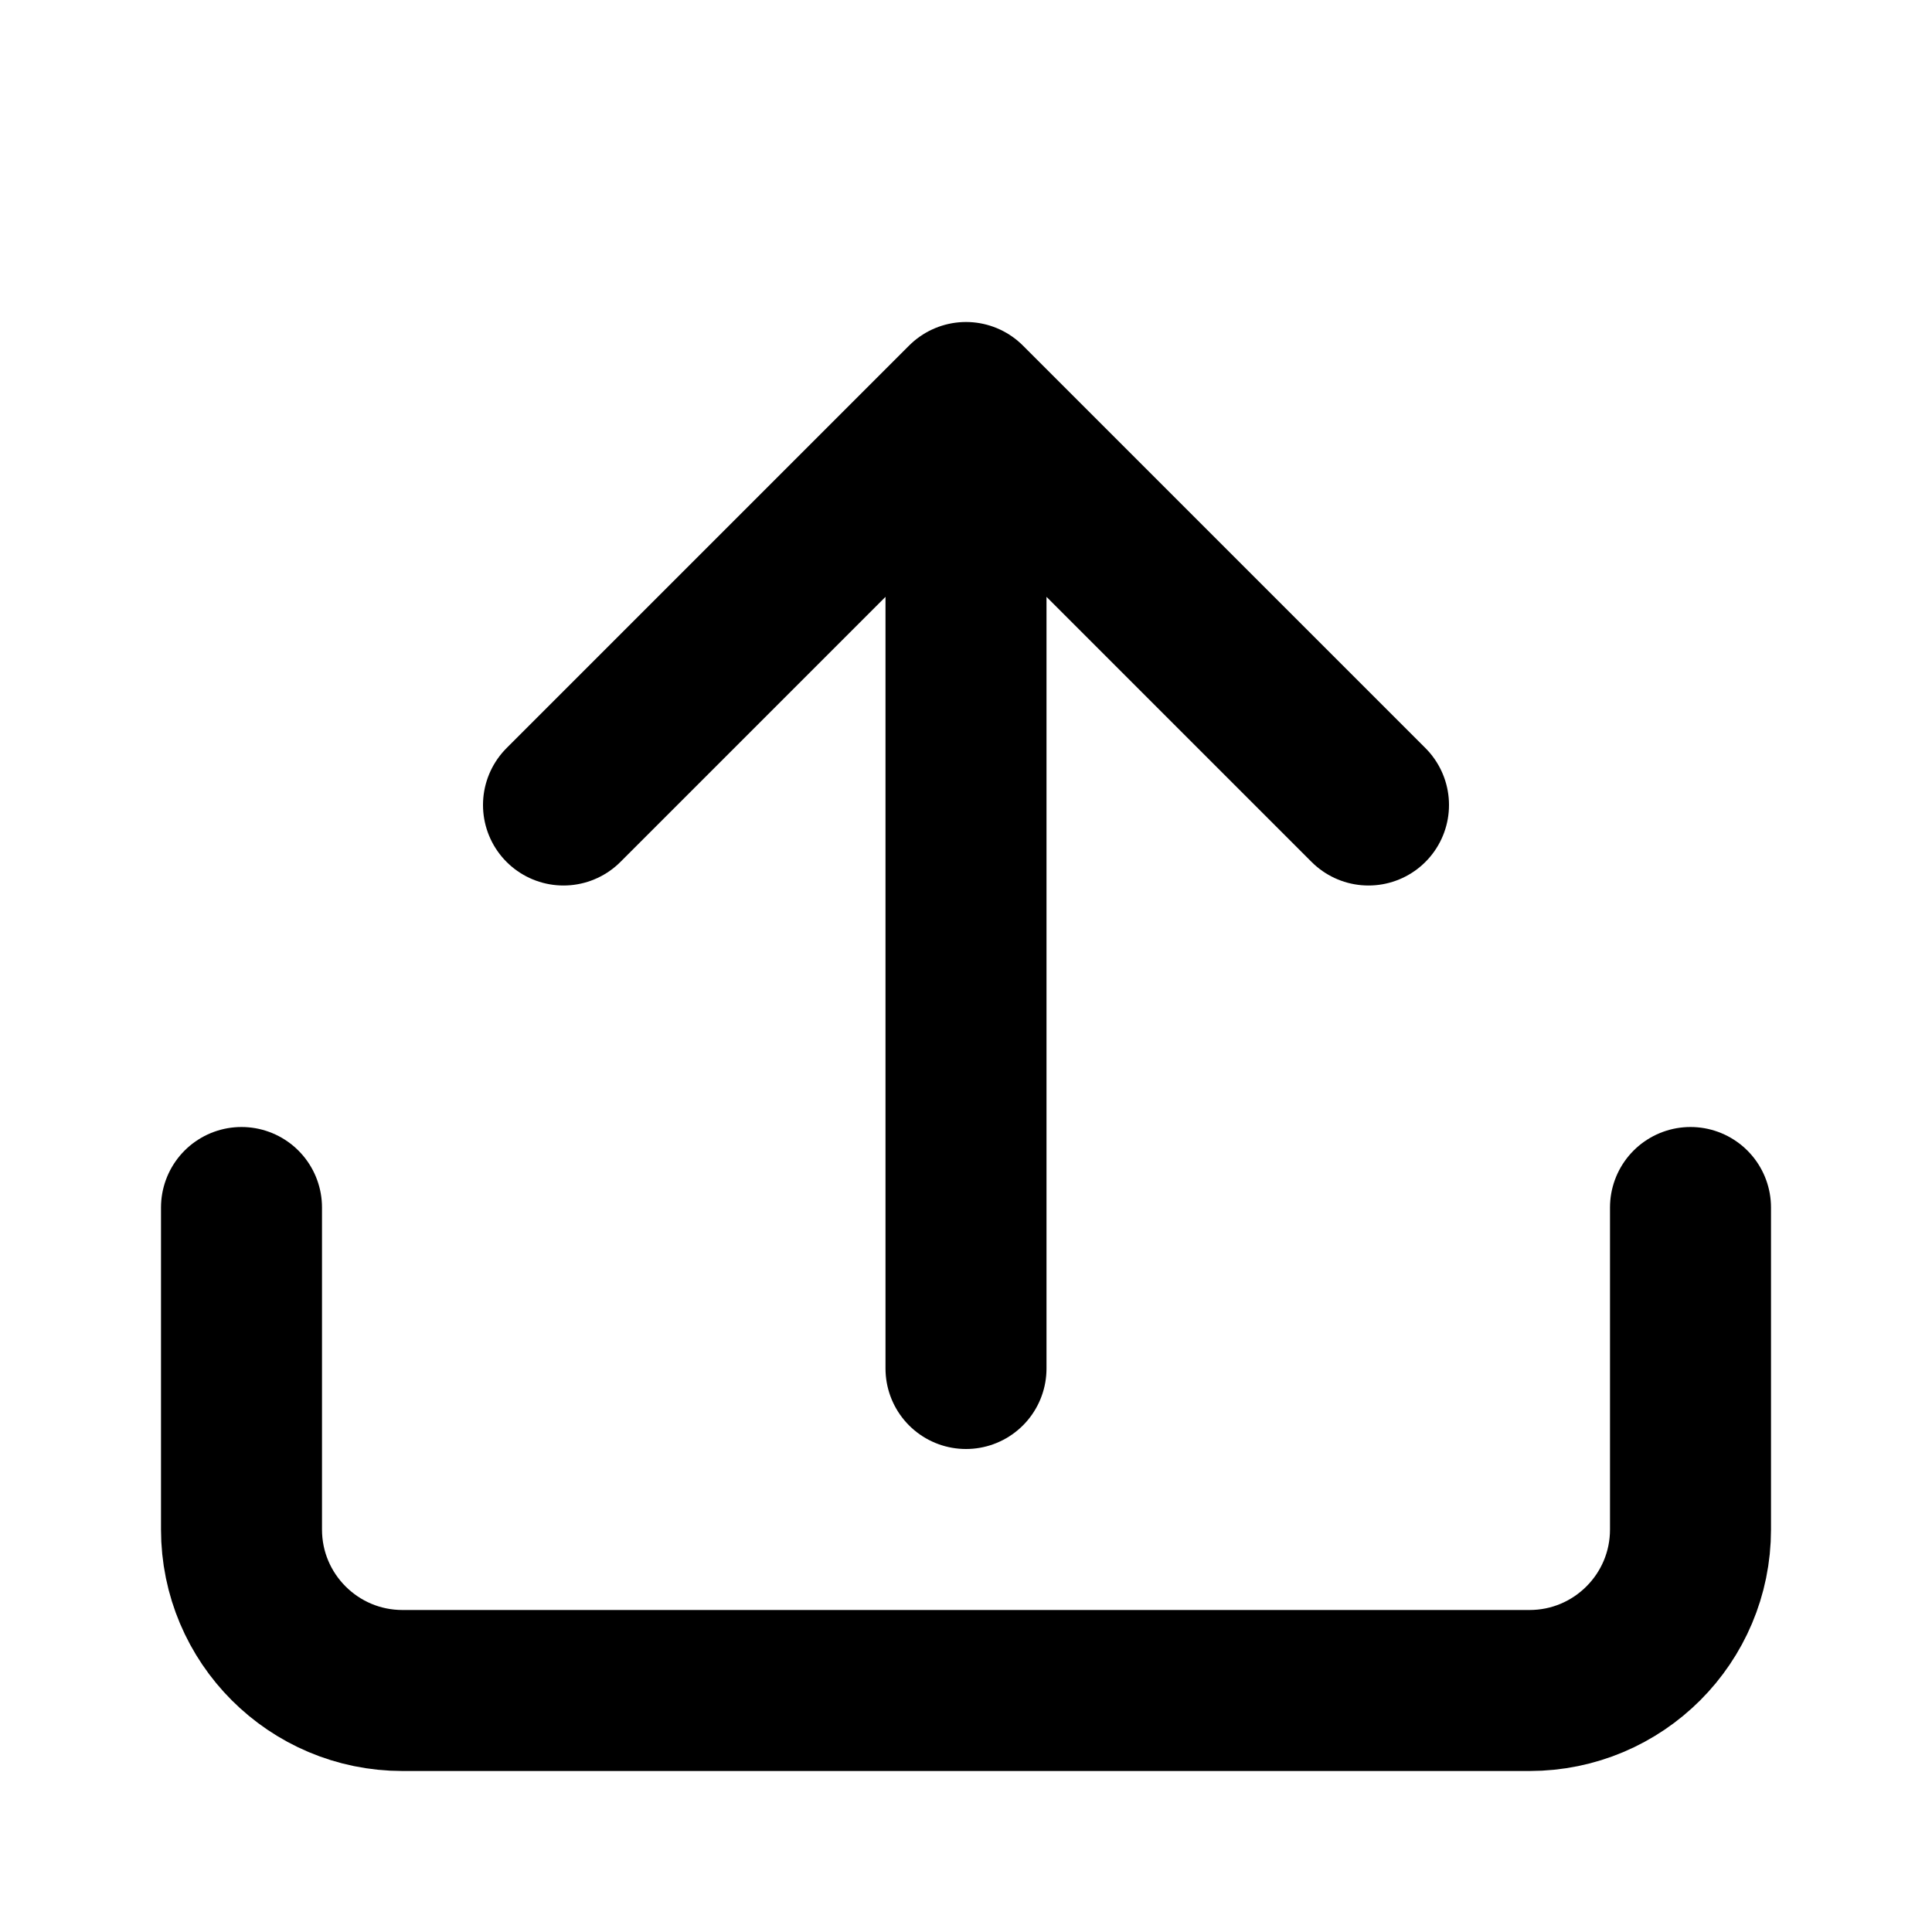
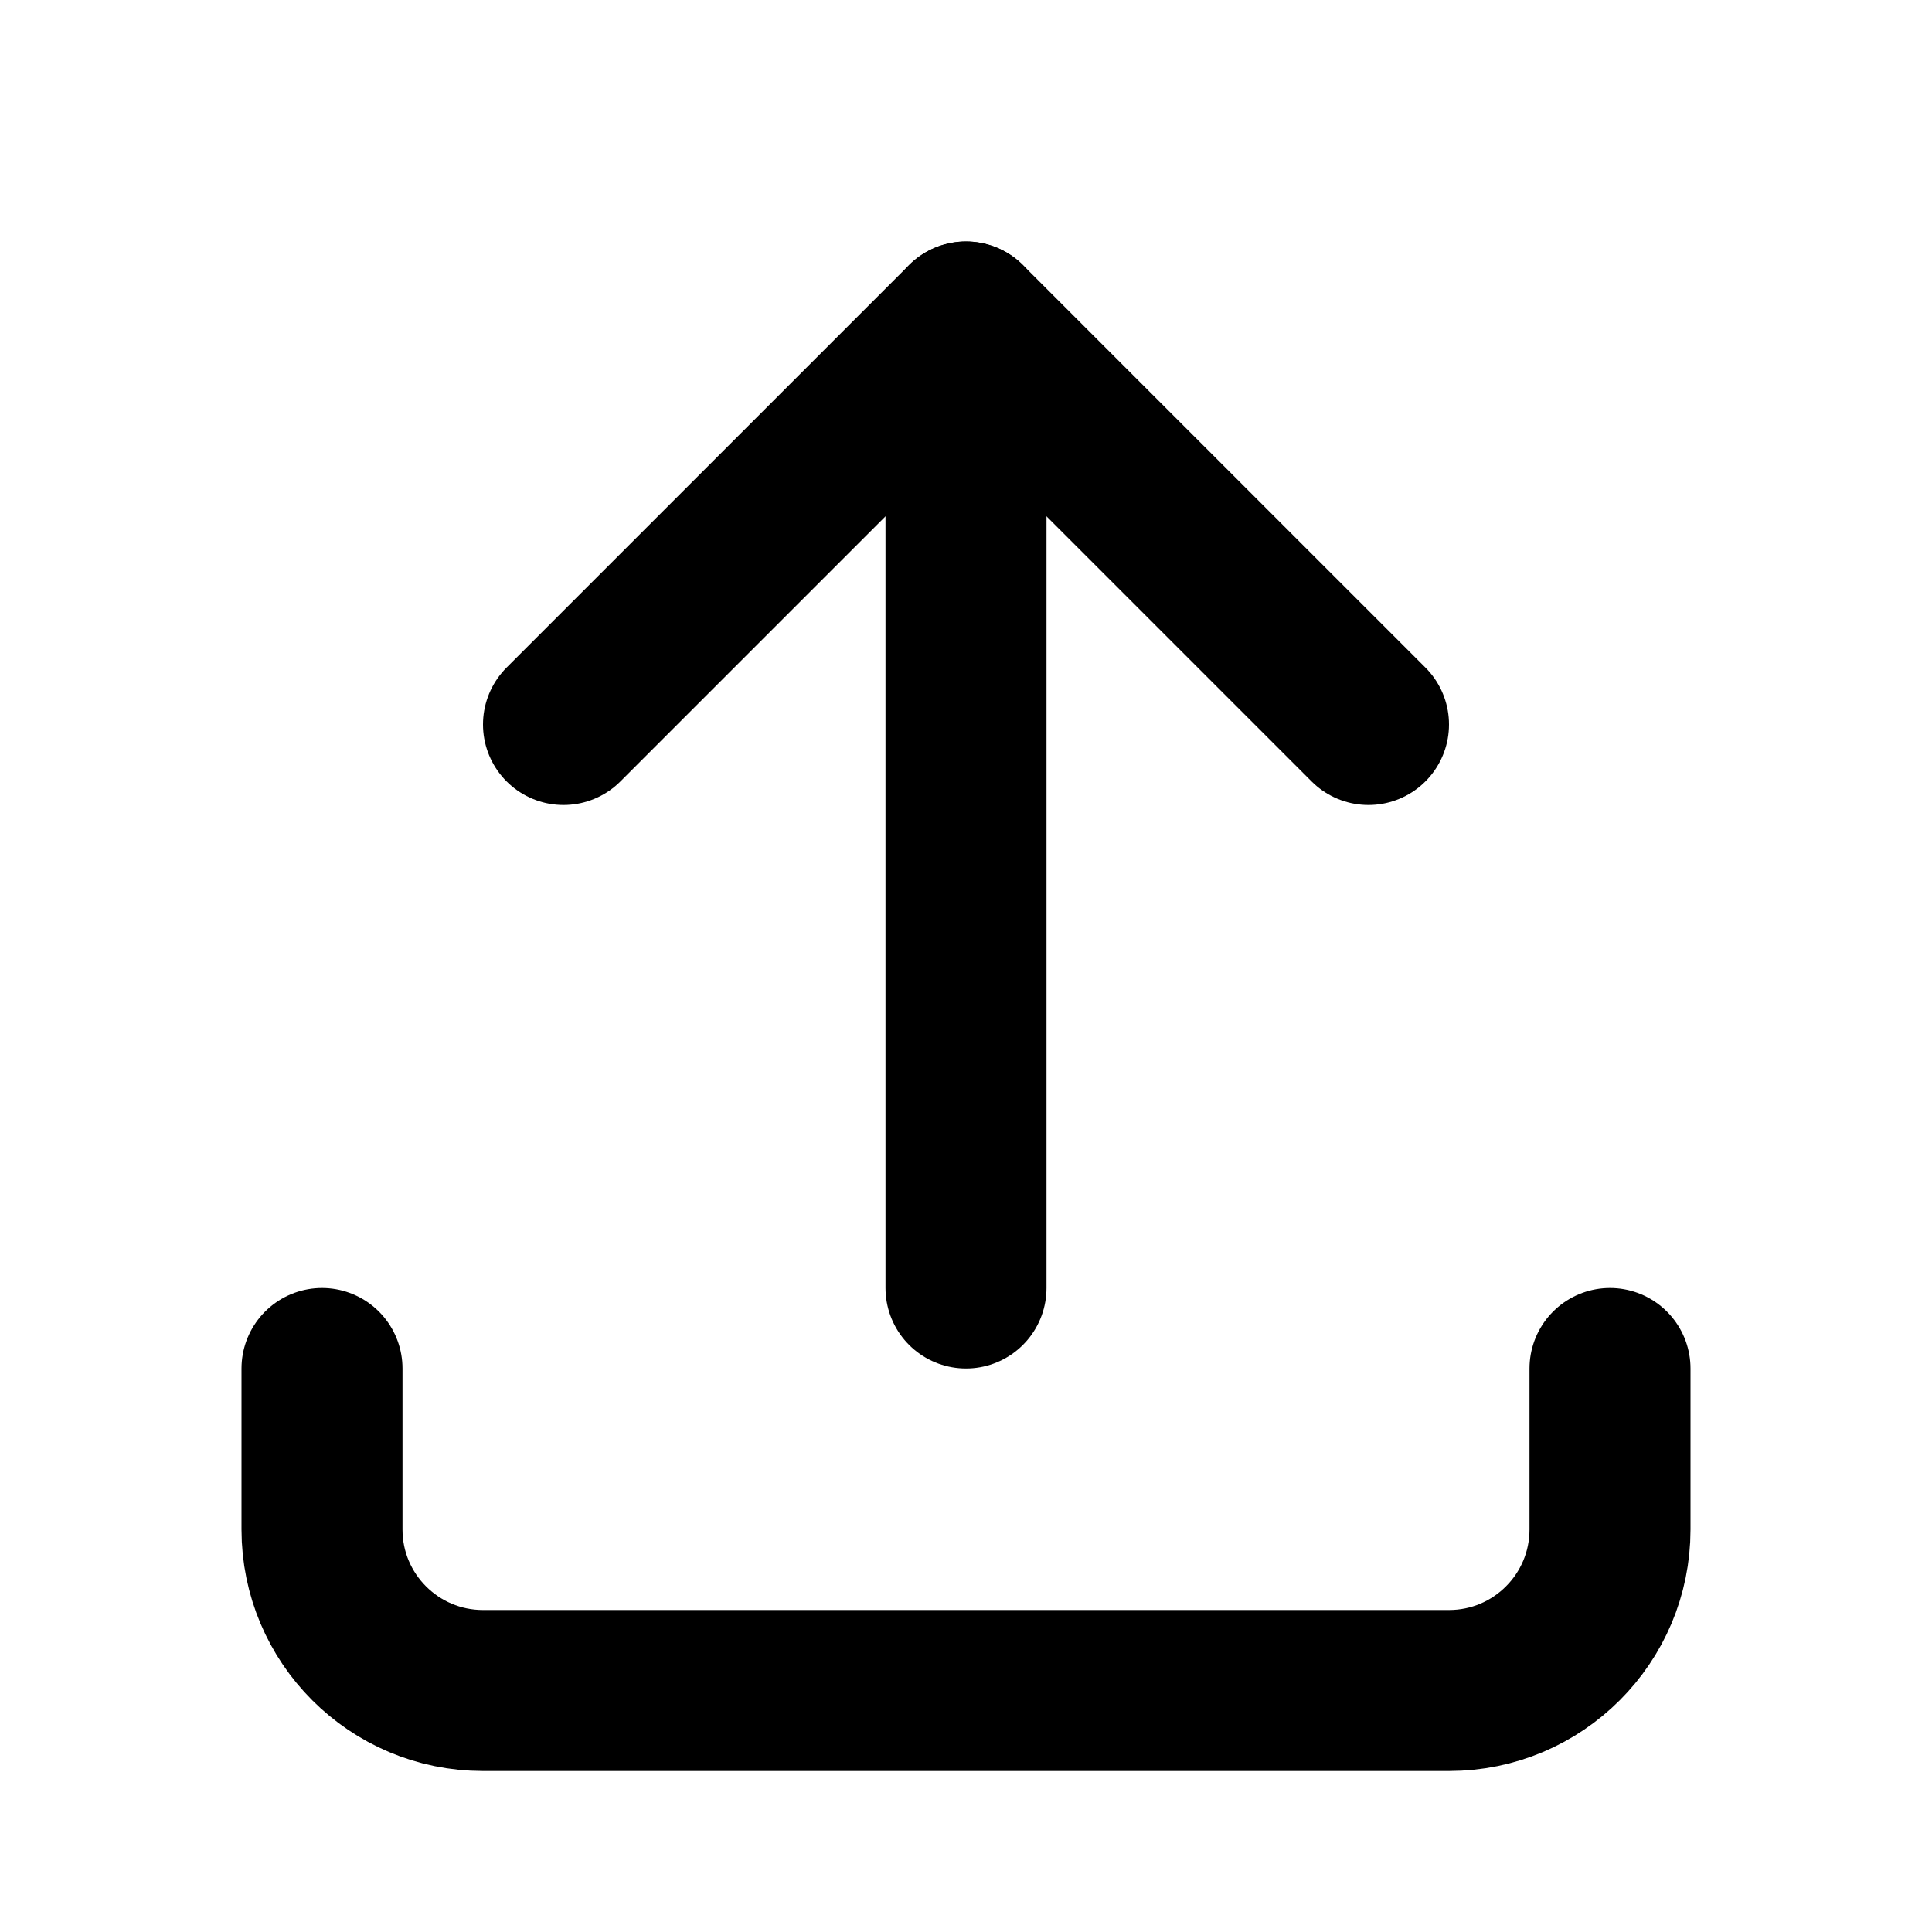
- <svg xmlns="http://www.w3.org/2000/svg" width="24" height="24" viewBox="0 0 24 24" fill="none" stroke="currentColor" stroke-width="2" stroke-linecap="round" stroke-linejoin="round">
-   <path d="M21 15v4a2 2 0 0 1-2 2H5a2 2 0 0 1-2-2v-4m4-5 5-5 5 5m-5-5v12" />
+ <svg xmlns="http://www.w3.org/2000/svg" viewBox="0 0 24 24">
+   <g fill="none" stroke="currentColor" stroke-width="2" stroke-linecap="round" stroke-linejoin="round">
+     <path d="M4 17v2a2 2 0 0 0 2 2h12a2 2 0 0 0 2-2v-2" />
+     <path d="M7 9l5-5l5 5" />
+     <path d="M12 4v12" />
+   </g>
</svg>
